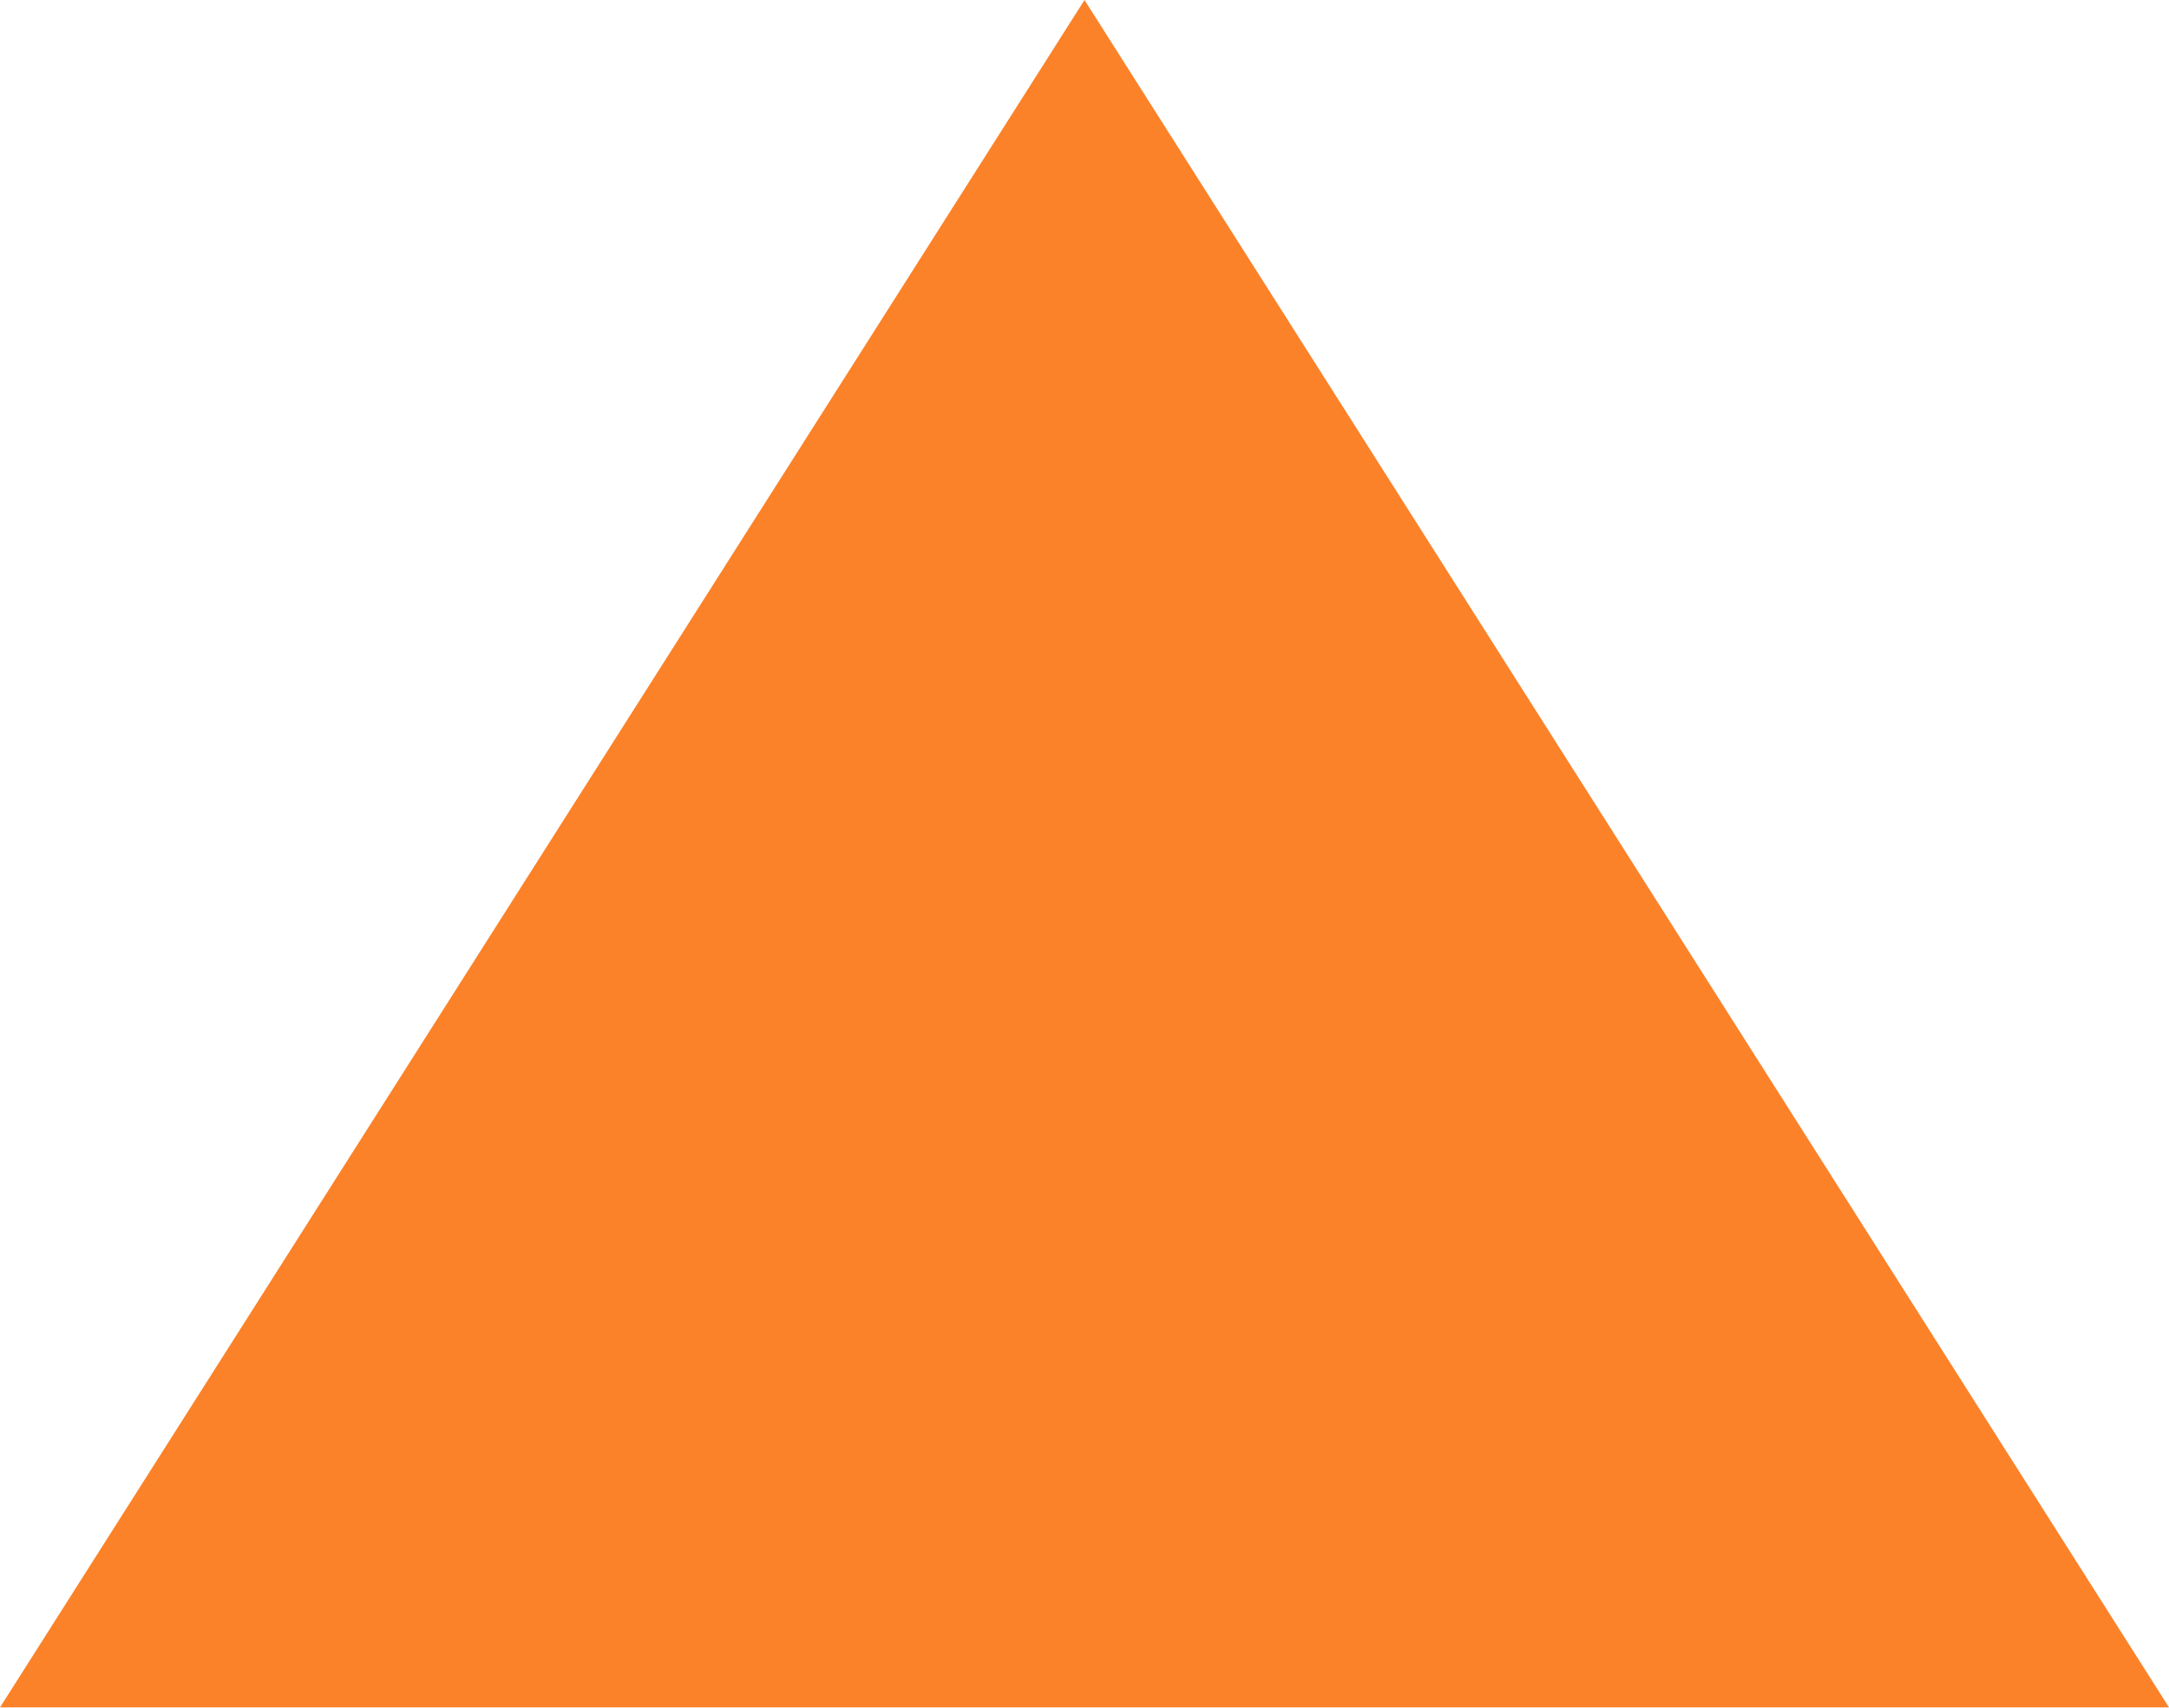
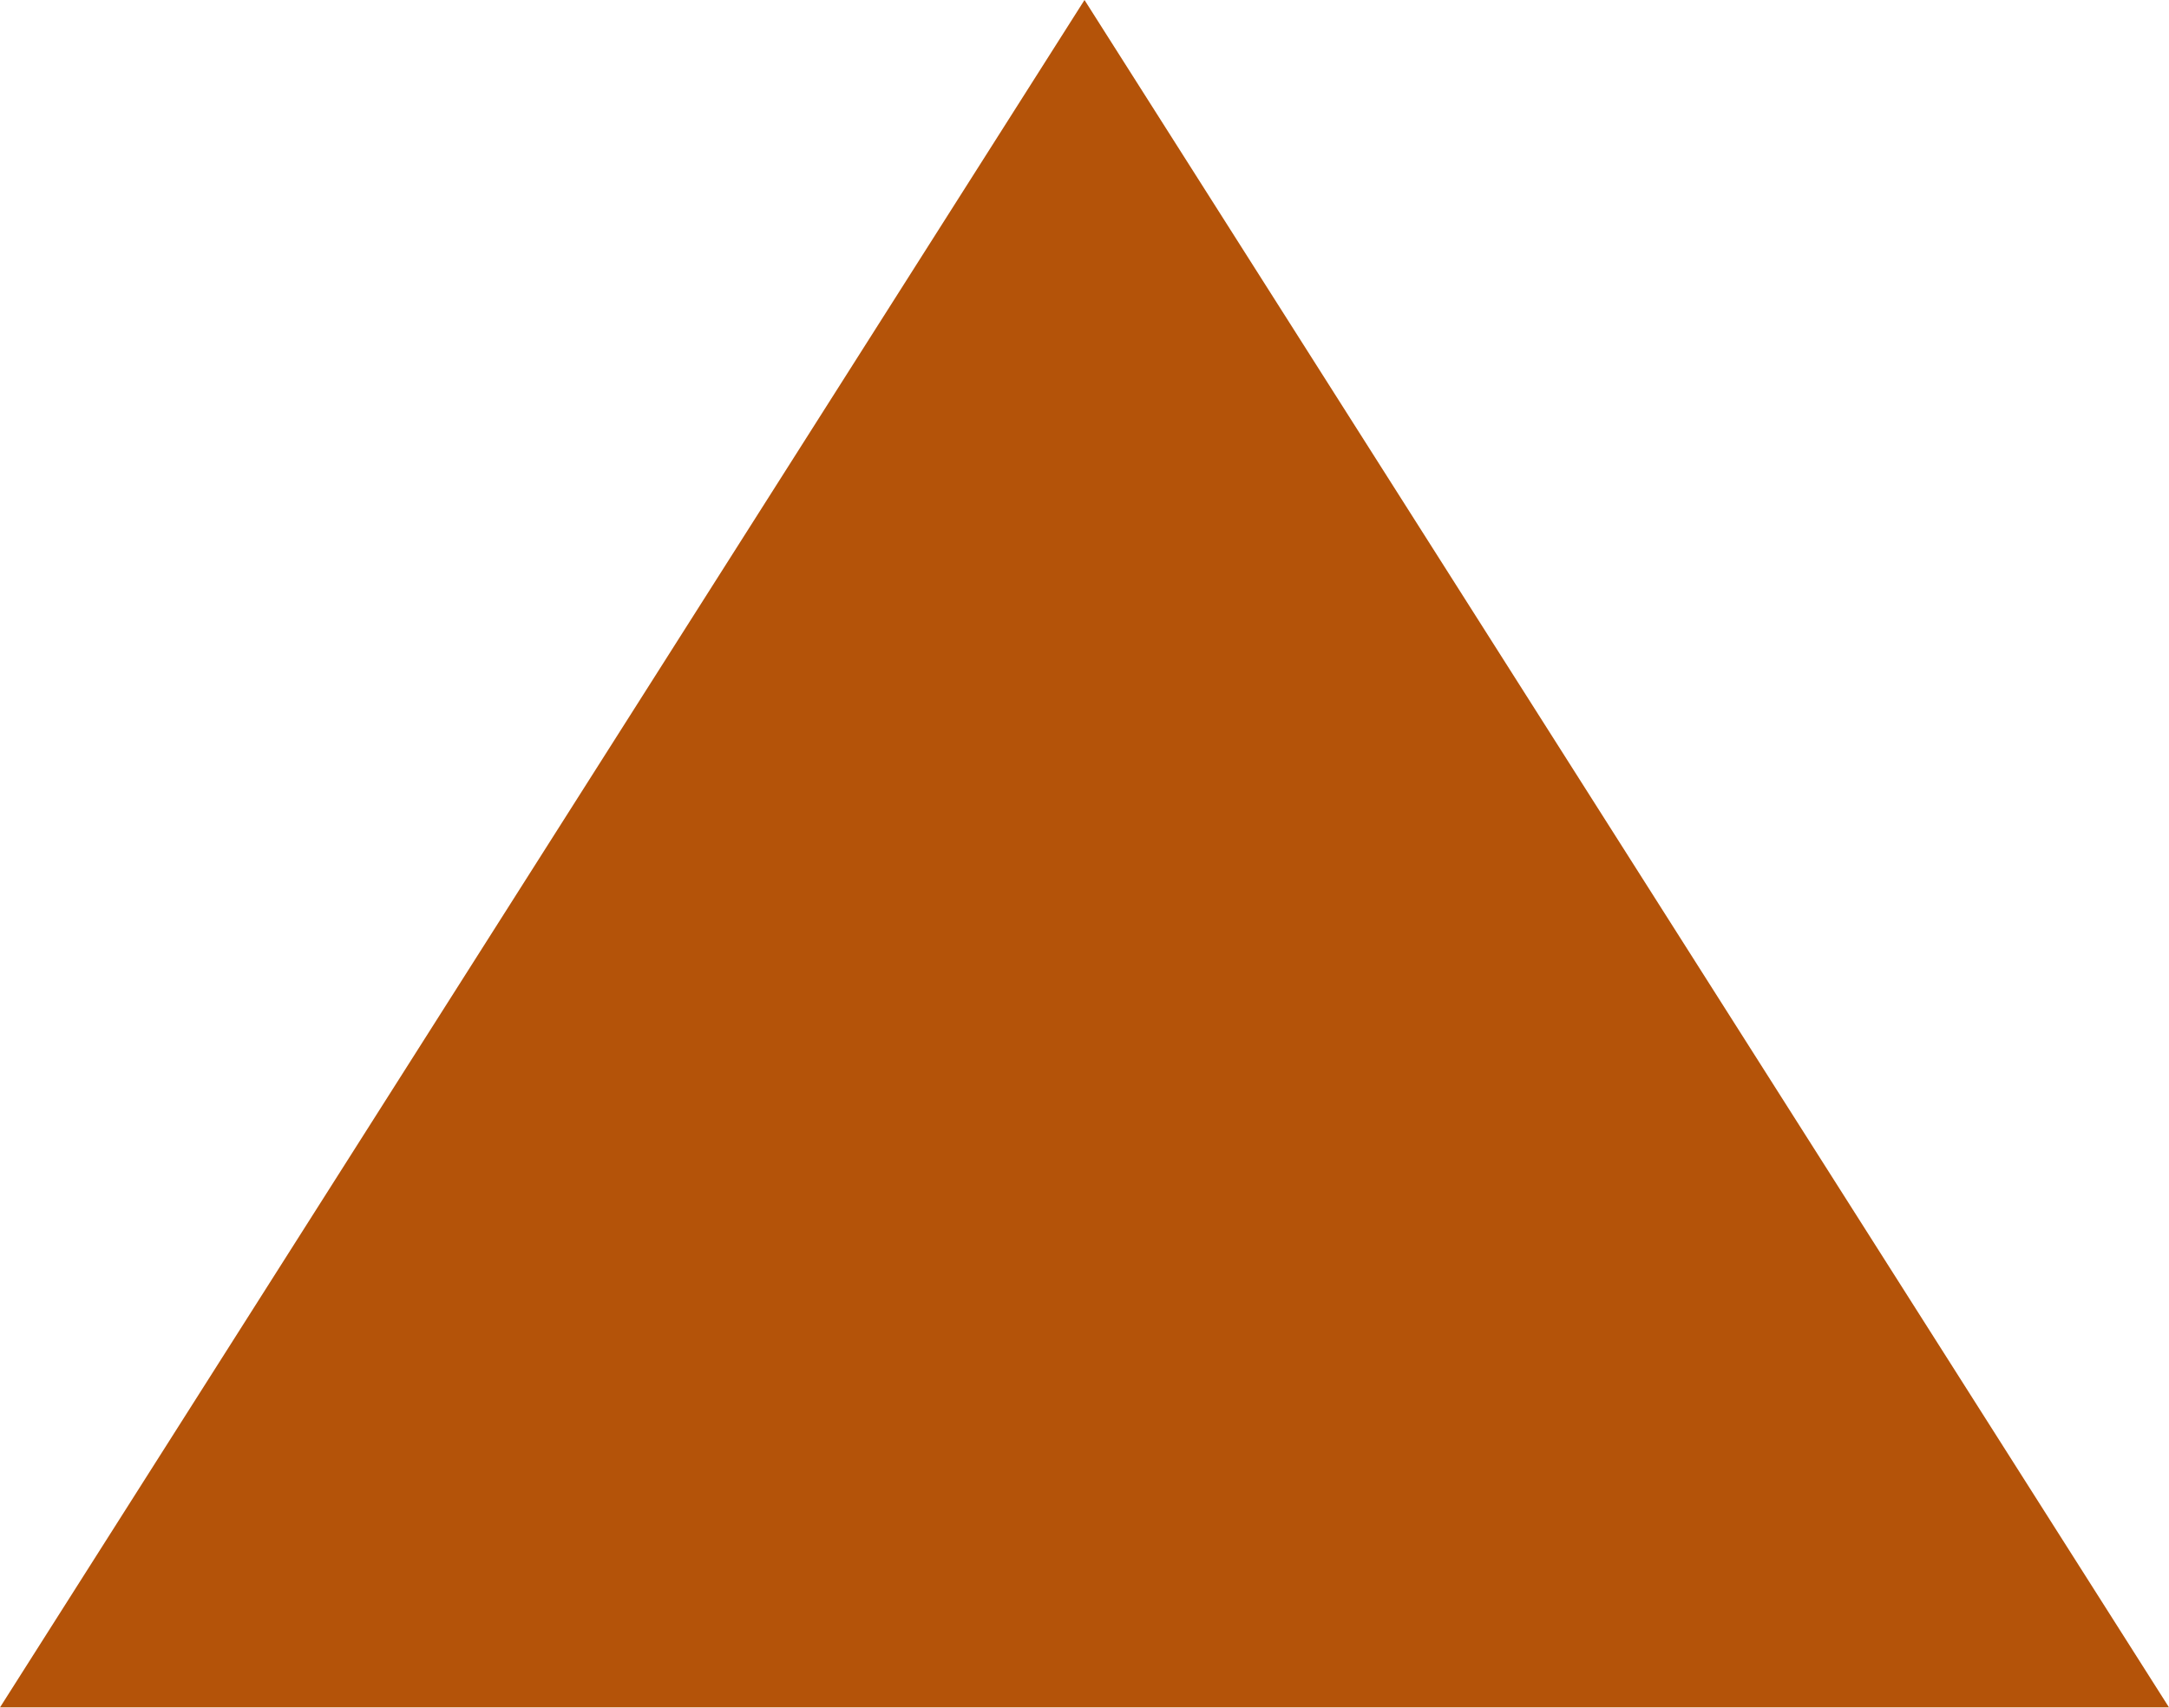
<svg xmlns="http://www.w3.org/2000/svg" preserveAspectRatio="none" overflow="visible" style="display: block;" width="9.526" height="7.5" viewBox="0 0 9.526 7.5" fill="none">
-   <path id="sem/ambar" d="M4.763 0L9.526 7.5H0L4.763 0Z" fill="#FB8229" />
+   <path id="sem/ambar" d="M4.763 0L9.526 7.5H0L4.763 0Z" fill="#B45309" />
</svg>
